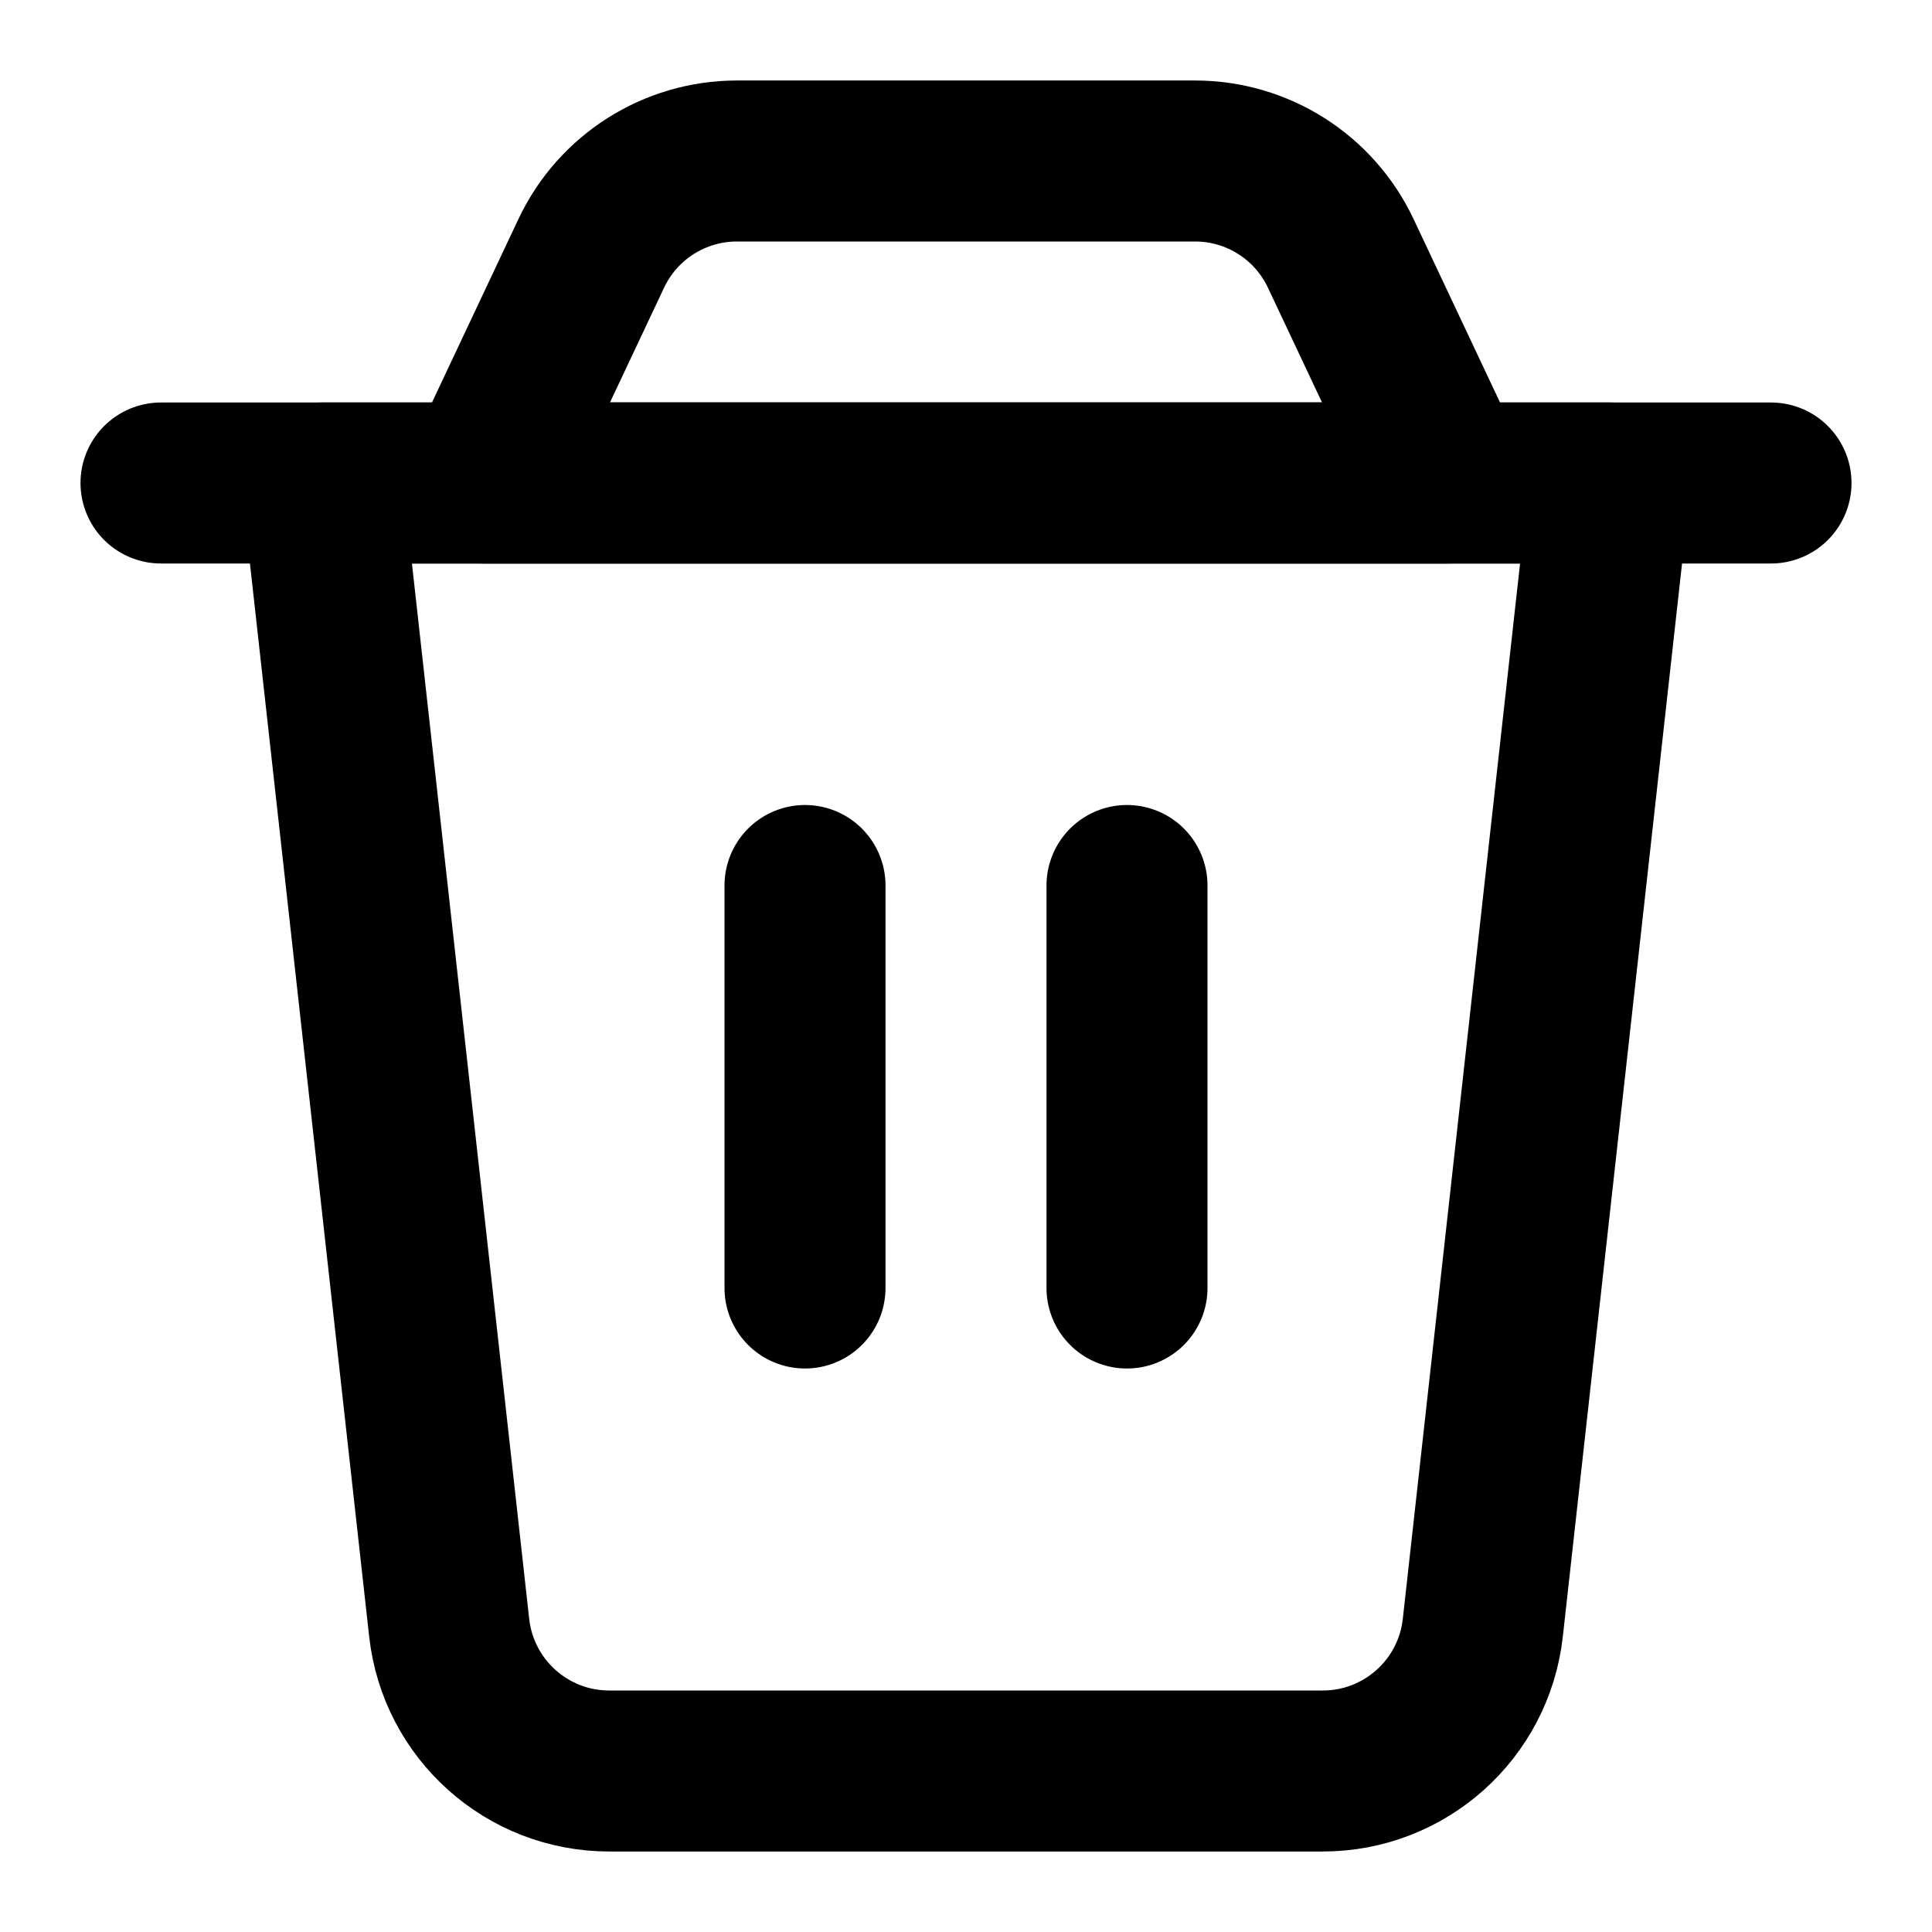
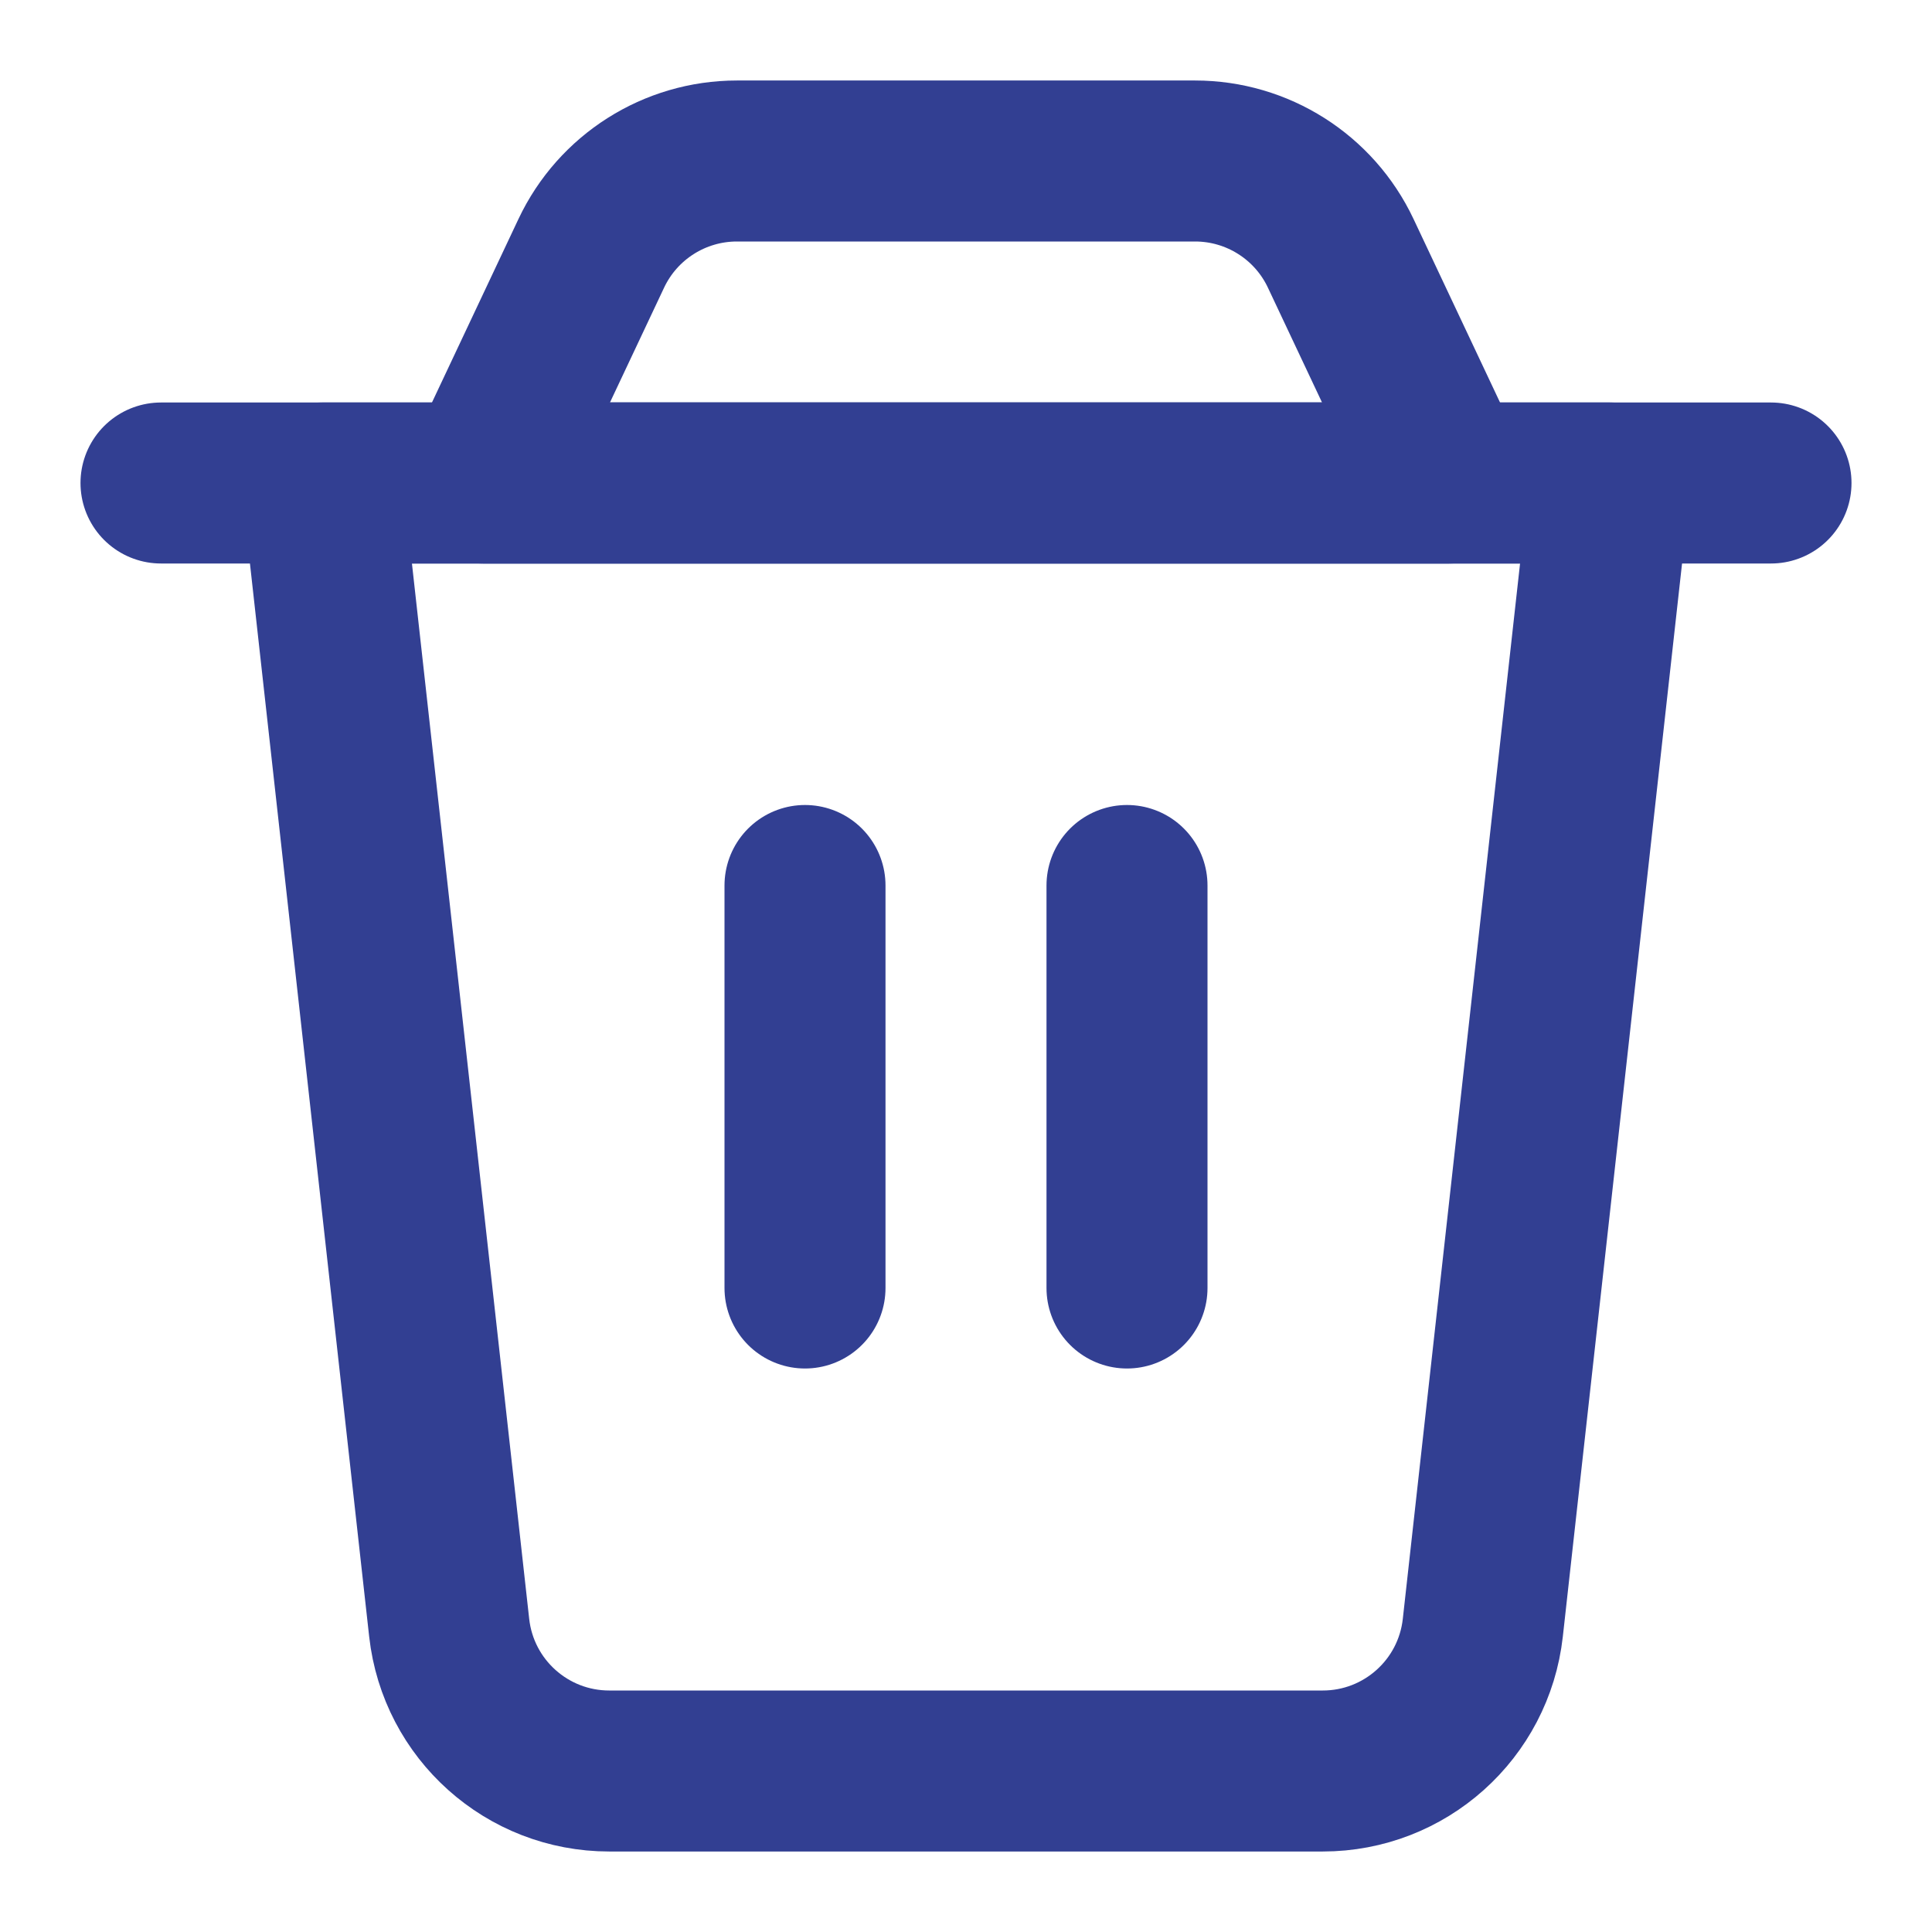
<svg xmlns="http://www.w3.org/2000/svg" width="800px" height="800px" viewBox="0 0 24 24" fill="none">
-   <path d="M4 6H20L18.42 20.221C18.307 21.234 17.451 22 16.432 22H7.568C6.549 22 5.693 21.234 5.58 20.221L4 6Z" stroke="#000000" stroke-width="2" stroke-linecap="round" stroke-linejoin="round" />
-   <path d="M7.345 3.147C7.675 2.447 8.38 2 9.154 2H14.846C15.62 2 16.325 2.447 16.655 3.147L18 6H6L7.345 3.147Z" stroke="#000000" stroke-width="2" stroke-linecap="round" stroke-linejoin="round" />
-   <path d="M2 6H22" stroke="#000000" stroke-width="2" stroke-linecap="round" stroke-linejoin="round" />
-   <path d="M10 11V16" stroke="#000000" stroke-width="2" stroke-linecap="round" stroke-linejoin="round" />
-   <path d="M14 11V16" stroke="#000000" stroke-width="2" stroke-linecap="round" stroke-linejoin="round" />
+   <path d="M4 6H20L18.42 20.221C18.307 21.234 17.451 22 16.432 22H7.568C6.549 22 5.693 21.234 5.58 20.221L4 6Z" stroke="#323F92" stroke-width="2" stroke-linecap="round" stroke-linejoin="round" />
+   <path d="M7.345 3.147C7.675 2.447 8.38 2 9.154 2H14.846C15.62 2 16.325 2.447 16.655 3.147L18 6H6L7.345 3.147Z" stroke="#323F92" stroke-width="2" stroke-linecap="round" stroke-linejoin="round" />
+   <path d="M2 6H22" stroke="#323F92" stroke-width="2" stroke-linecap="round" stroke-linejoin="round" />
+   <path d="M10 11V16" stroke="#323F92" stroke-width="2" stroke-linecap="round" stroke-linejoin="round" />
+   <path d="M14 11V16" stroke="#323F92" stroke-width="2" stroke-linecap="round" stroke-linejoin="round" />
</svg>
